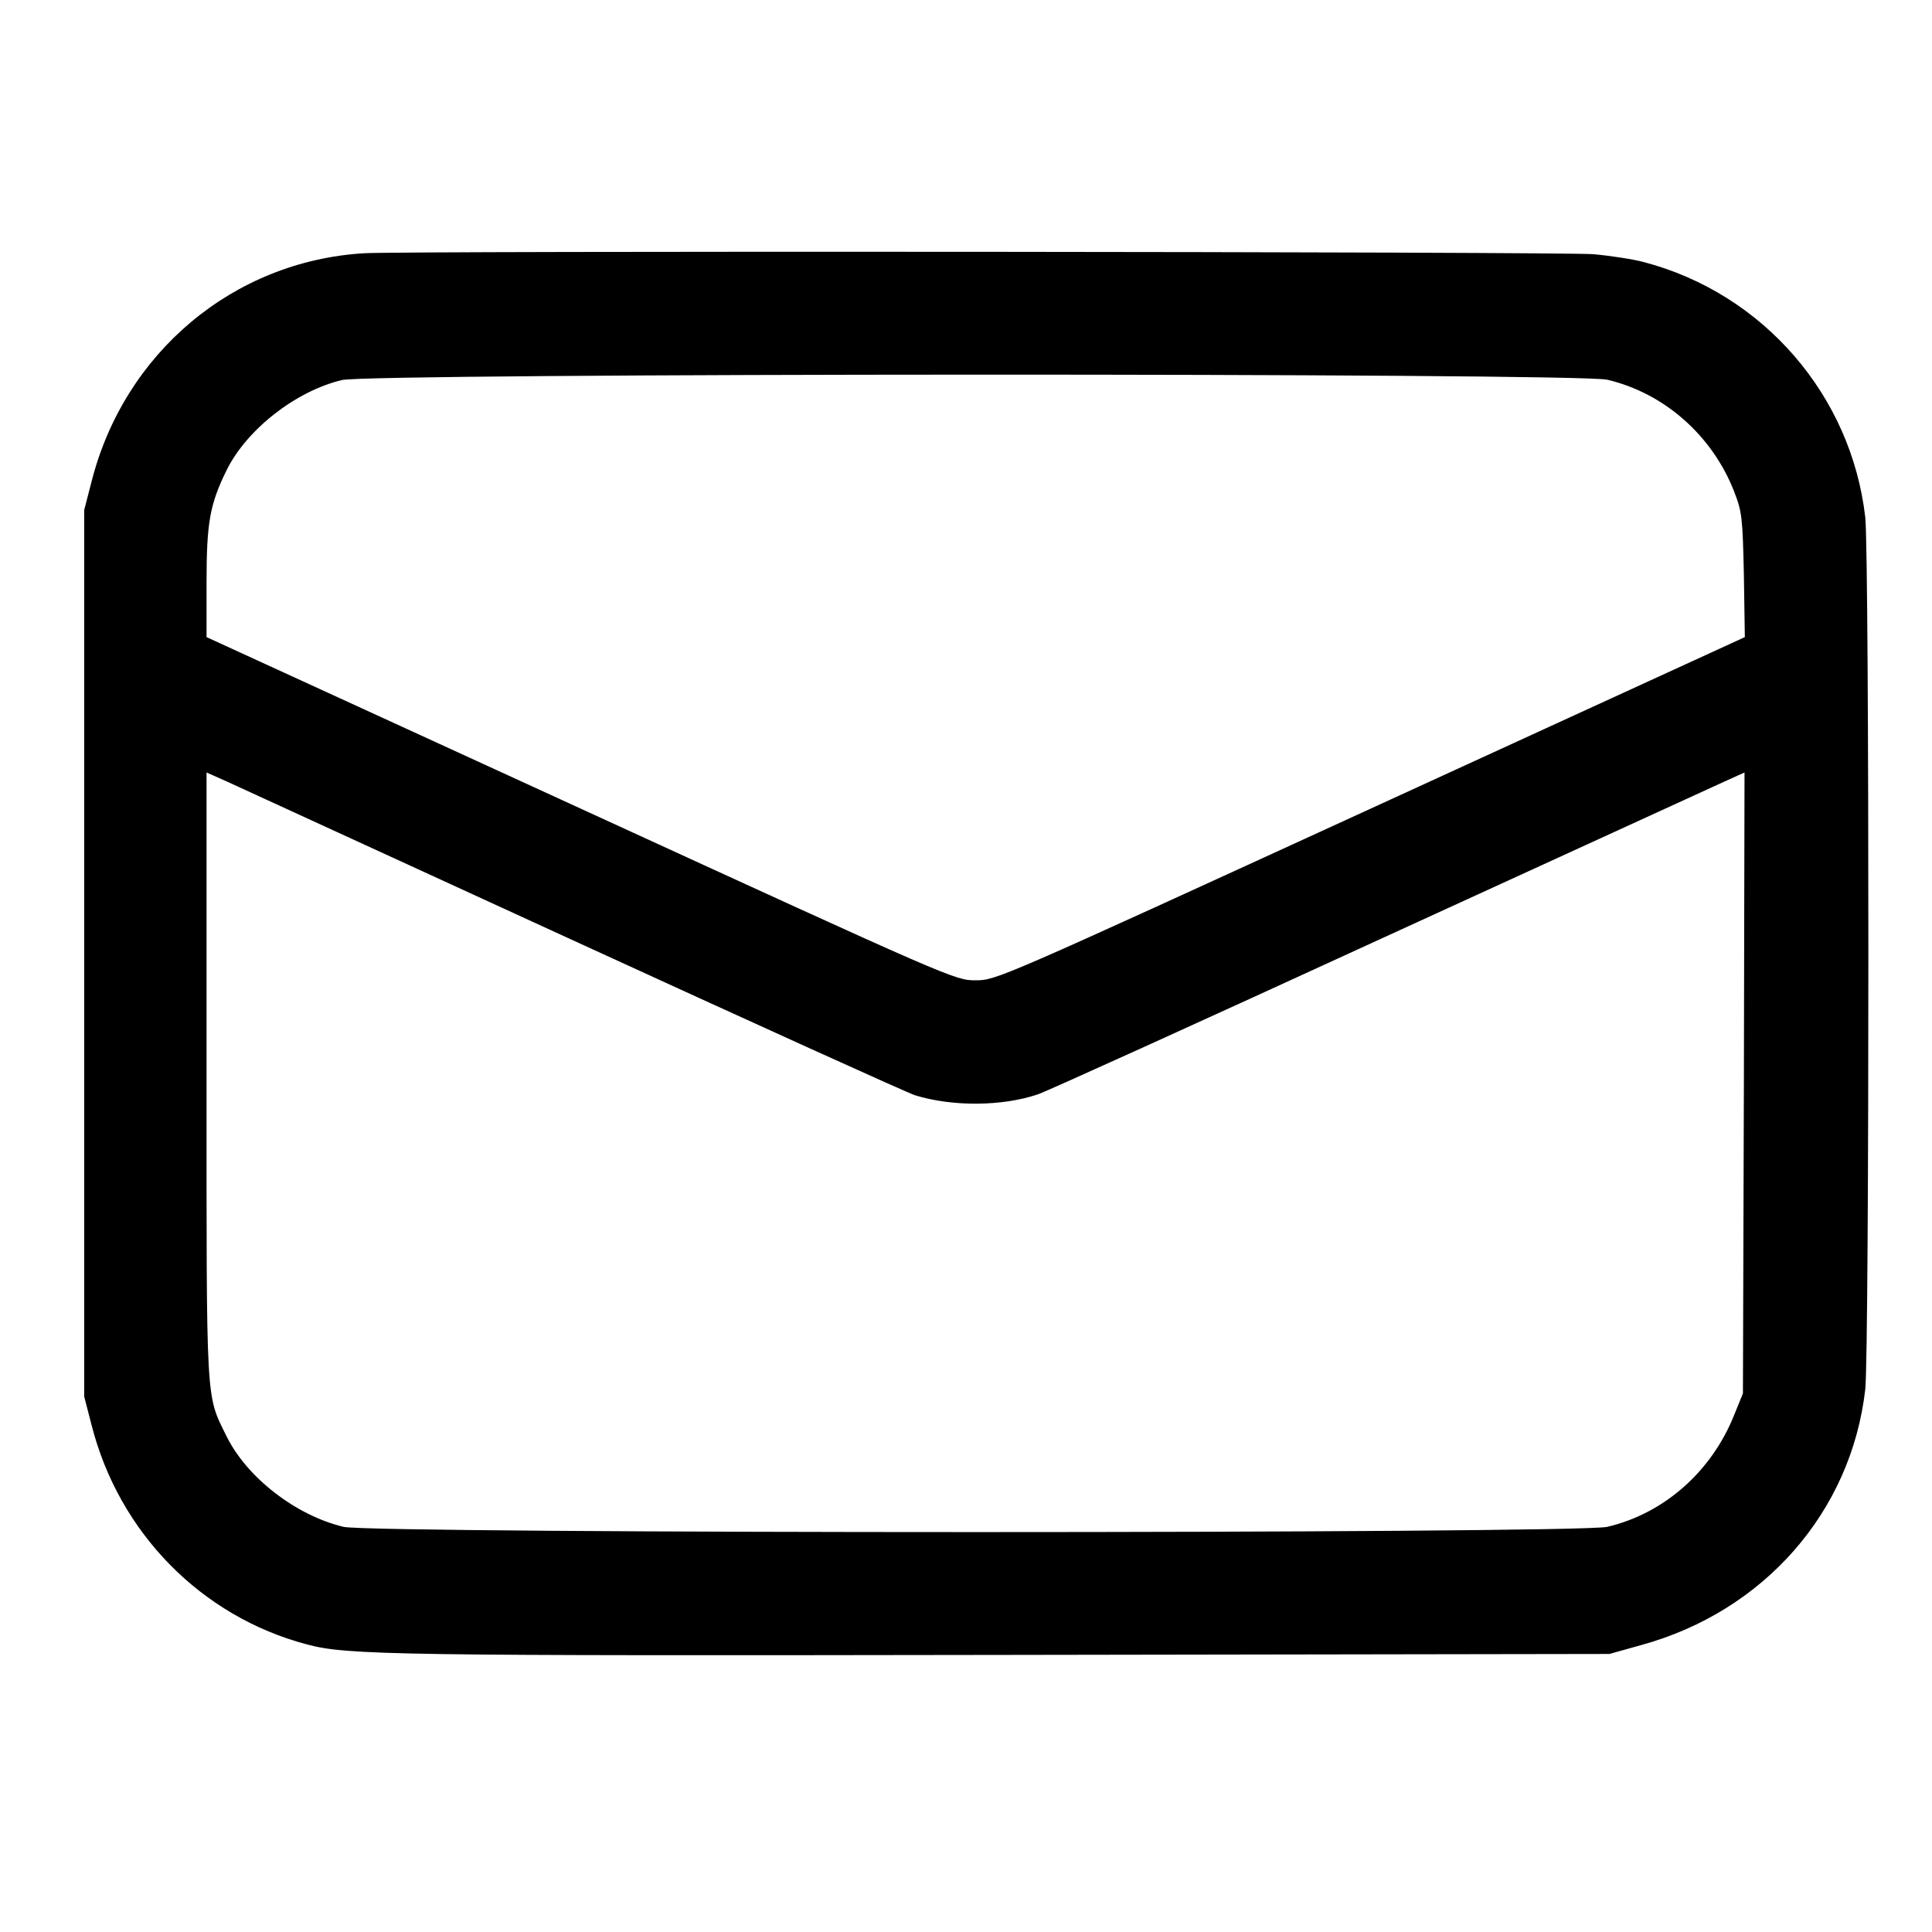
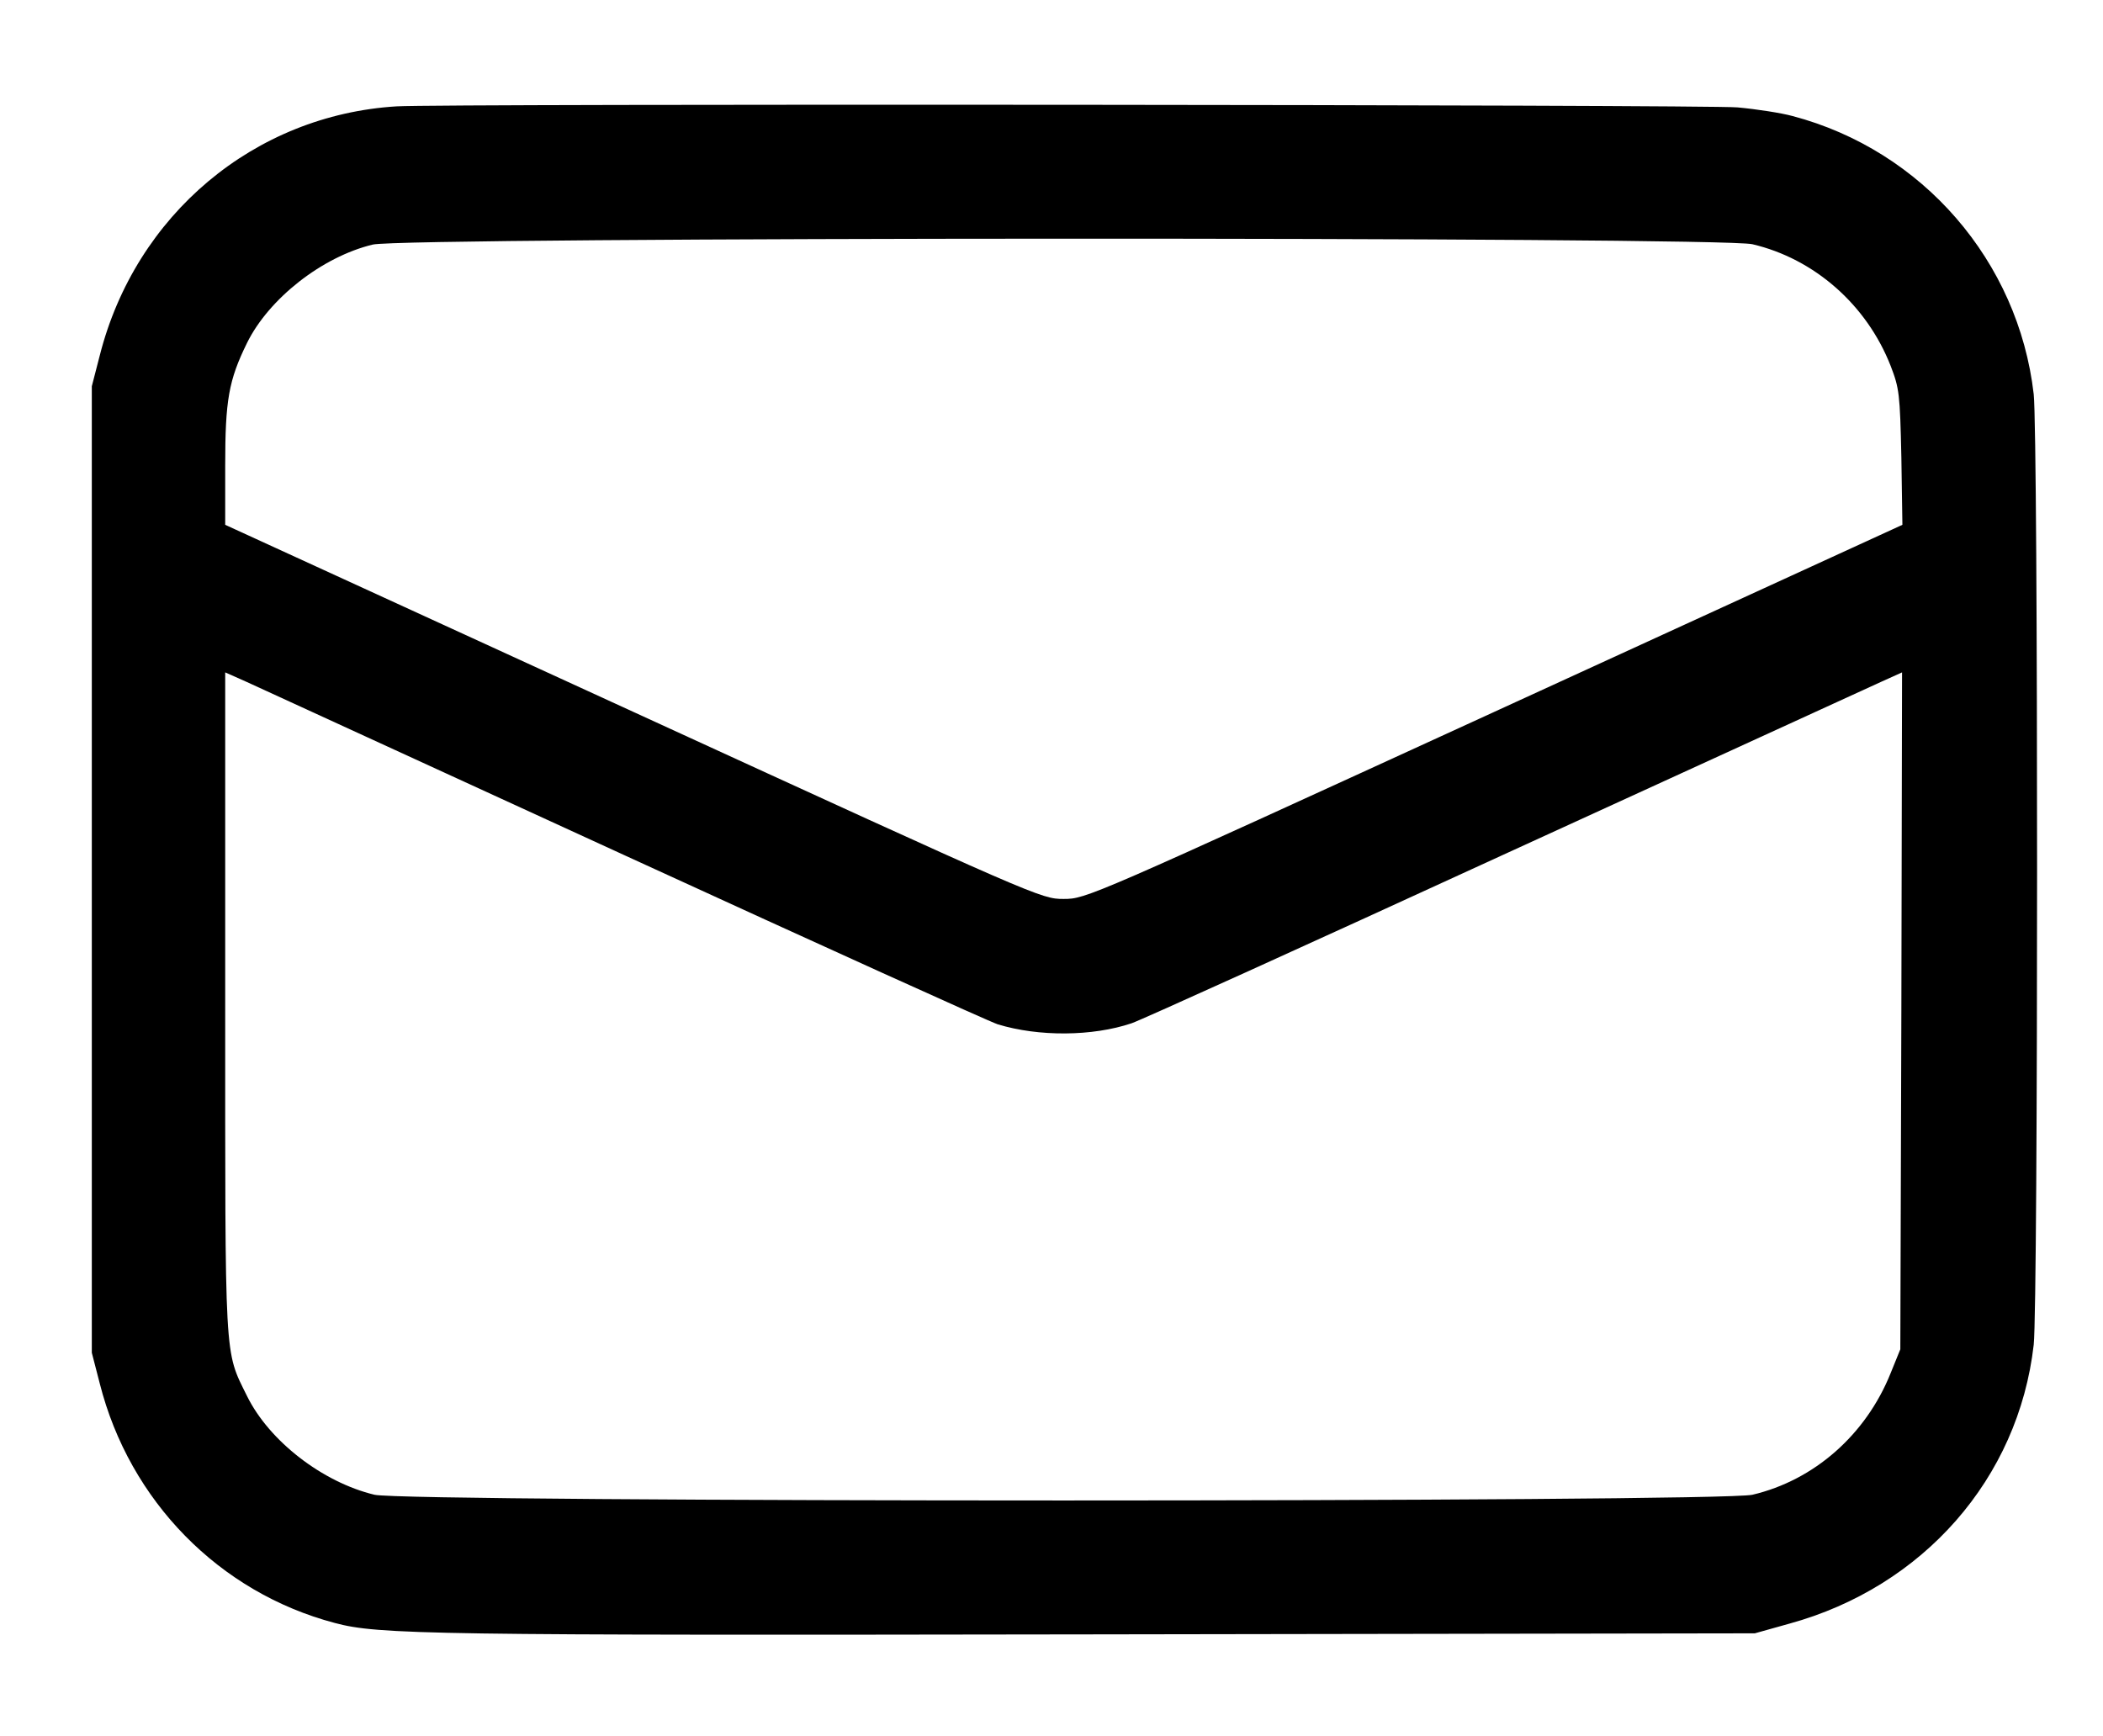
- <svg xmlns="http://www.w3.org/2000/svg" version="1.0" width="608pt" height="608pt" viewBox="0 0 608 608" preserveAspectRatio="xMidYMid meet">
-   <g transform="translate(0,608) scale(0.1,-0.1)" fill="#000000" stroke="none">
-     <path d="M1145 5283 c-411 -25 -754 -313 -857 -719 l-23 -89 0 -1395 0 -1395 23 -89 c86 -339 345 -603 678 -691 126 -34 277 -36 2194 -33 l1905 3 100 28 c386 106 661 419 705 805 13 118 13 2626 0 2744 -44 384 -321 704 -696 803 -33 9 -104 20 -159 25 -89 8 -3741 11 -3870 3z m3913 -398 c179 -42 330 -175 399 -351 25 -65 27 -80 31 -264 l3 -195 -1178 -540 c-1172 -537 -1178 -540 -1243 -540 -65 0 -71 3 -1242 540 l-1178 540 0 170 c0 190 10 247 63 355 63 128 217 249 363 284 90 22 3890 23 3982 1z m-3253 -1765 c567 -260 1050 -479 1075 -487 118 -36 273 -35 386 3 27 9 510 228 1074 487 564 258 1053 482 1088 498 l62 28 -2 -977 -3 -977 -28 -69 c-71 -177 -220 -309 -399 -351 -96 -22 -3881 -22 -3977 0 -150 36 -304 155 -368 285 -66 134 -63 87 -63 1137 l0 952 63 -28 c34 -16 526 -241 1092 -501z" />
+ <svg xmlns="http://www.w3.org/2000/svg" version="1.0" width="607pt" height="501pt" viewBox="0 0 607 501" preserveAspectRatio="xMidYMid meet">
+   <g transform="translate(0,501) scale(0.1,-0.1)" fill="#000000" stroke="none">
+     <path d="M1145 4703 c-411 -25 -754 -313 -857 -719 l-23 -89 0 -1395 0 -1395 23 -89 c86 -339 345 -603 678 -691 126 -34 277 -36 2194 -33 l1905 3 100 28 c386 106 661 419 705 805 13 118 13 2626 0 2744 -44 384 -321 704 -696 803 -33 9 -104 20 -159 25 -89 8 -3741 11 -3870 3z m3913 -398 c179 -42 330 -175 399 -351 25 -65 27 -80 31 -264 l3 -195 -1178 -540 c-1172 -537 -1178 -540 -1243 -540 -65 0 -71 3 -1242 540 l-1178 540 0 170 c0 190 10 247 63 355 63 128 217 249 363 284 90 22 3890 23 3982 1z m-3253 -1765 c567 -260 1050 -479 1075 -487 118 -36 273 -35 386 3 27 9 510 228 1074 487 564 258 1053 482 1088 498 l62 28 -2 -977 -3 -977 -28 -69 c-71 -177 -220 -309 -399 -351 -96 -22 -3881 -22 -3977 0 -150 36 -304 155 -368 285 -66 134 -63 87 -63 1137 l0 952 63 -28 c34 -16 526 -241 1092 -501z" />
  </g>
</svg>
